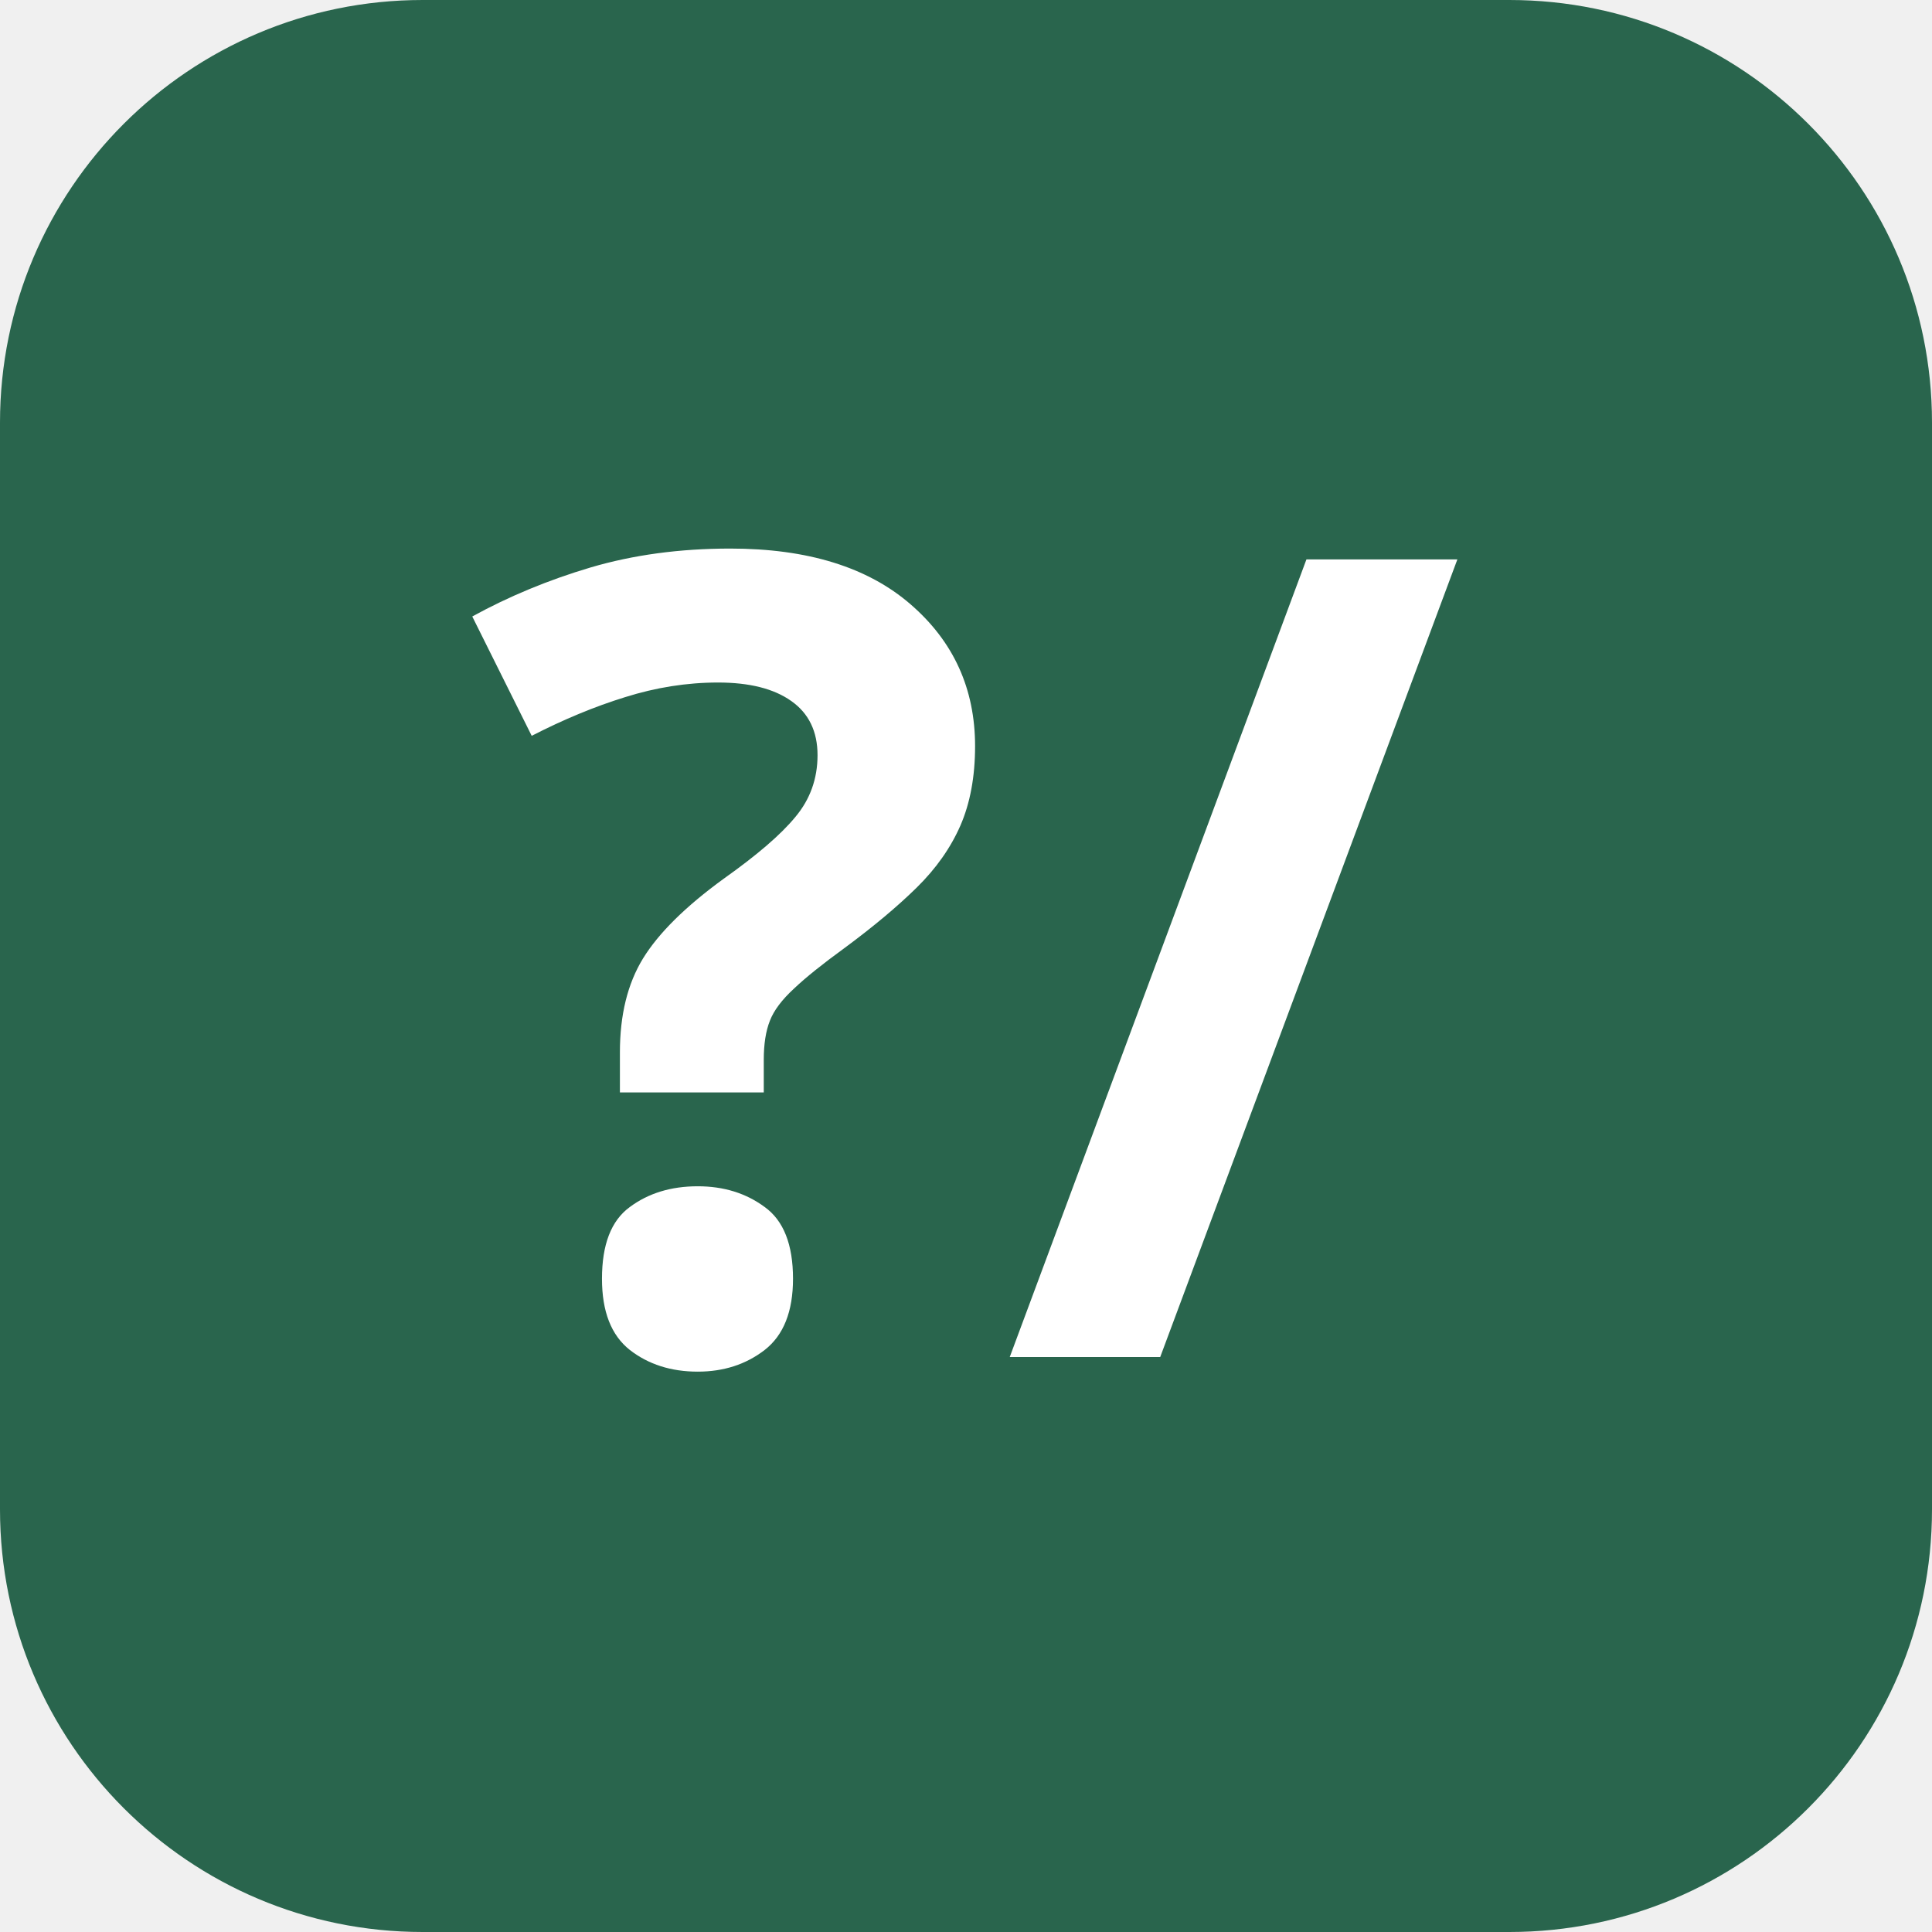
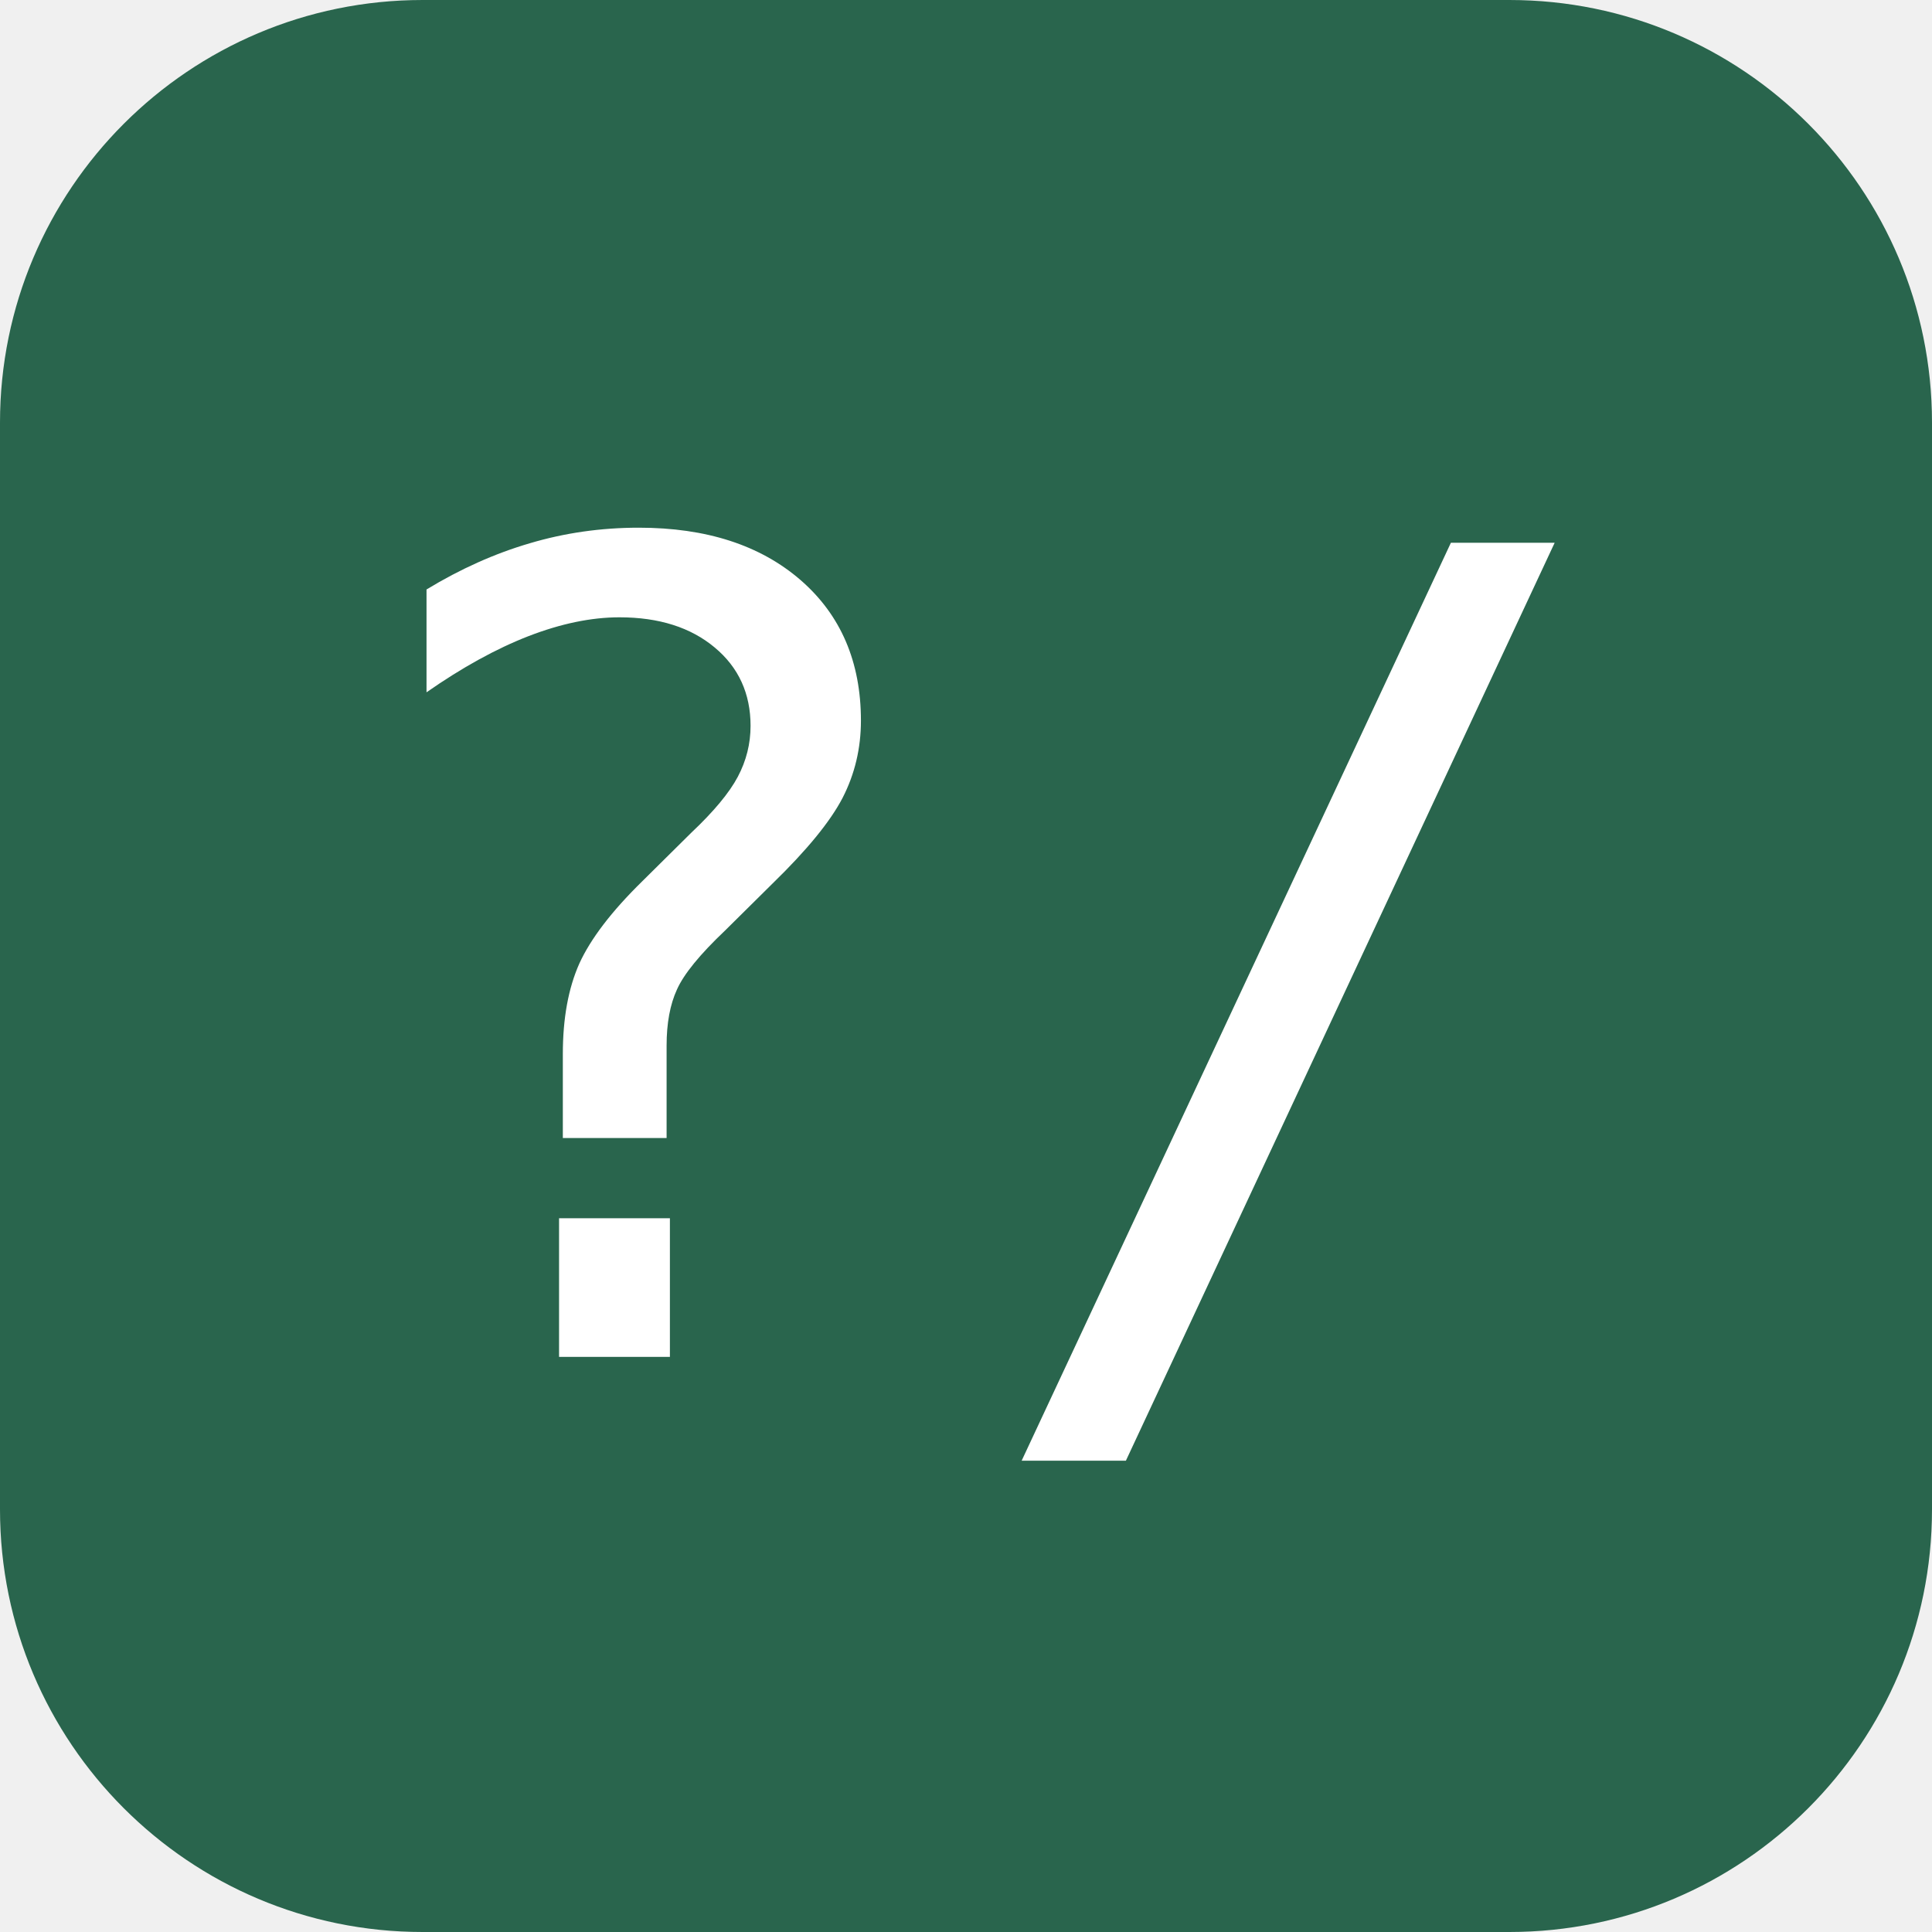
<svg xmlns="http://www.w3.org/2000/svg" viewBox="0 0 64 64">
  <rect width="64" height="64" rx="14" fill="#29654d" />
-   <text x="32" y="32" dy="0.35em" text-anchor="middle" font-family="ui-sans-serif,system-ui,sans-serif" font-size="37" font-weight="700" fill="#fff">?/</text>
+   <text x="32" y="32" dy="0.35em" text-anchor="middle" font-family="ui-monospace,monospace" font-size="37" font-weight="400" fill="#fff">?/</text>
</svg>
